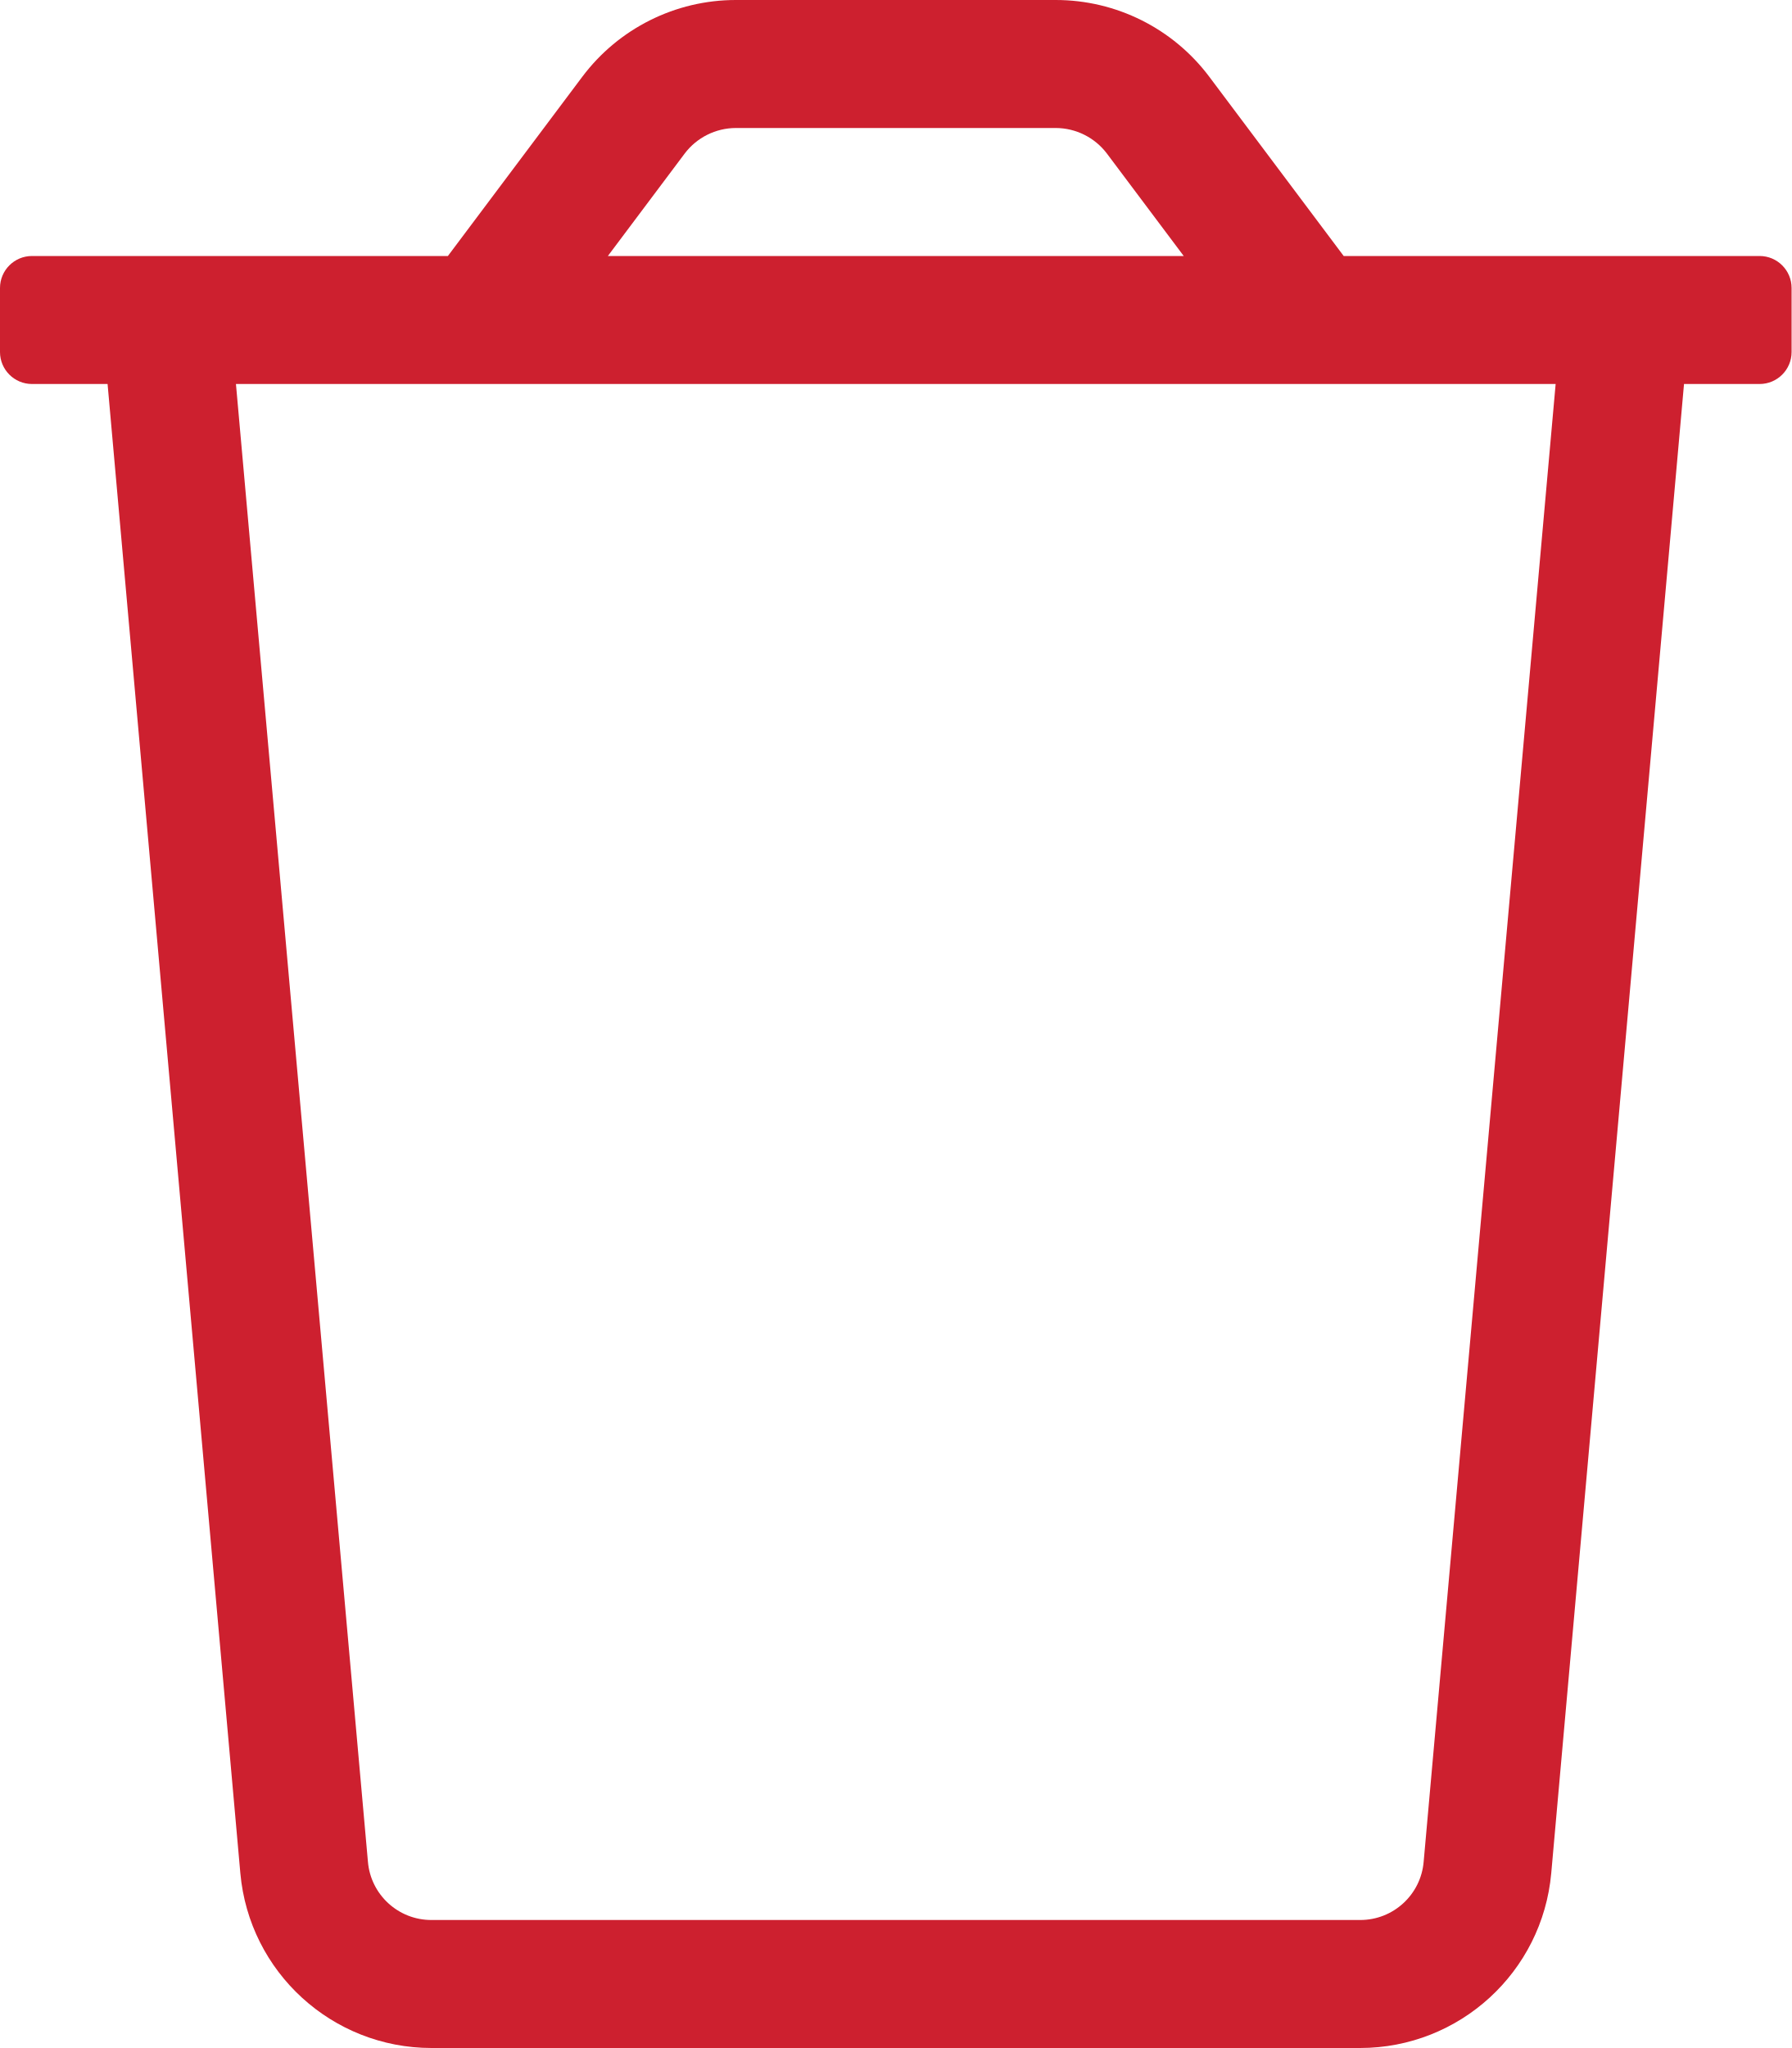
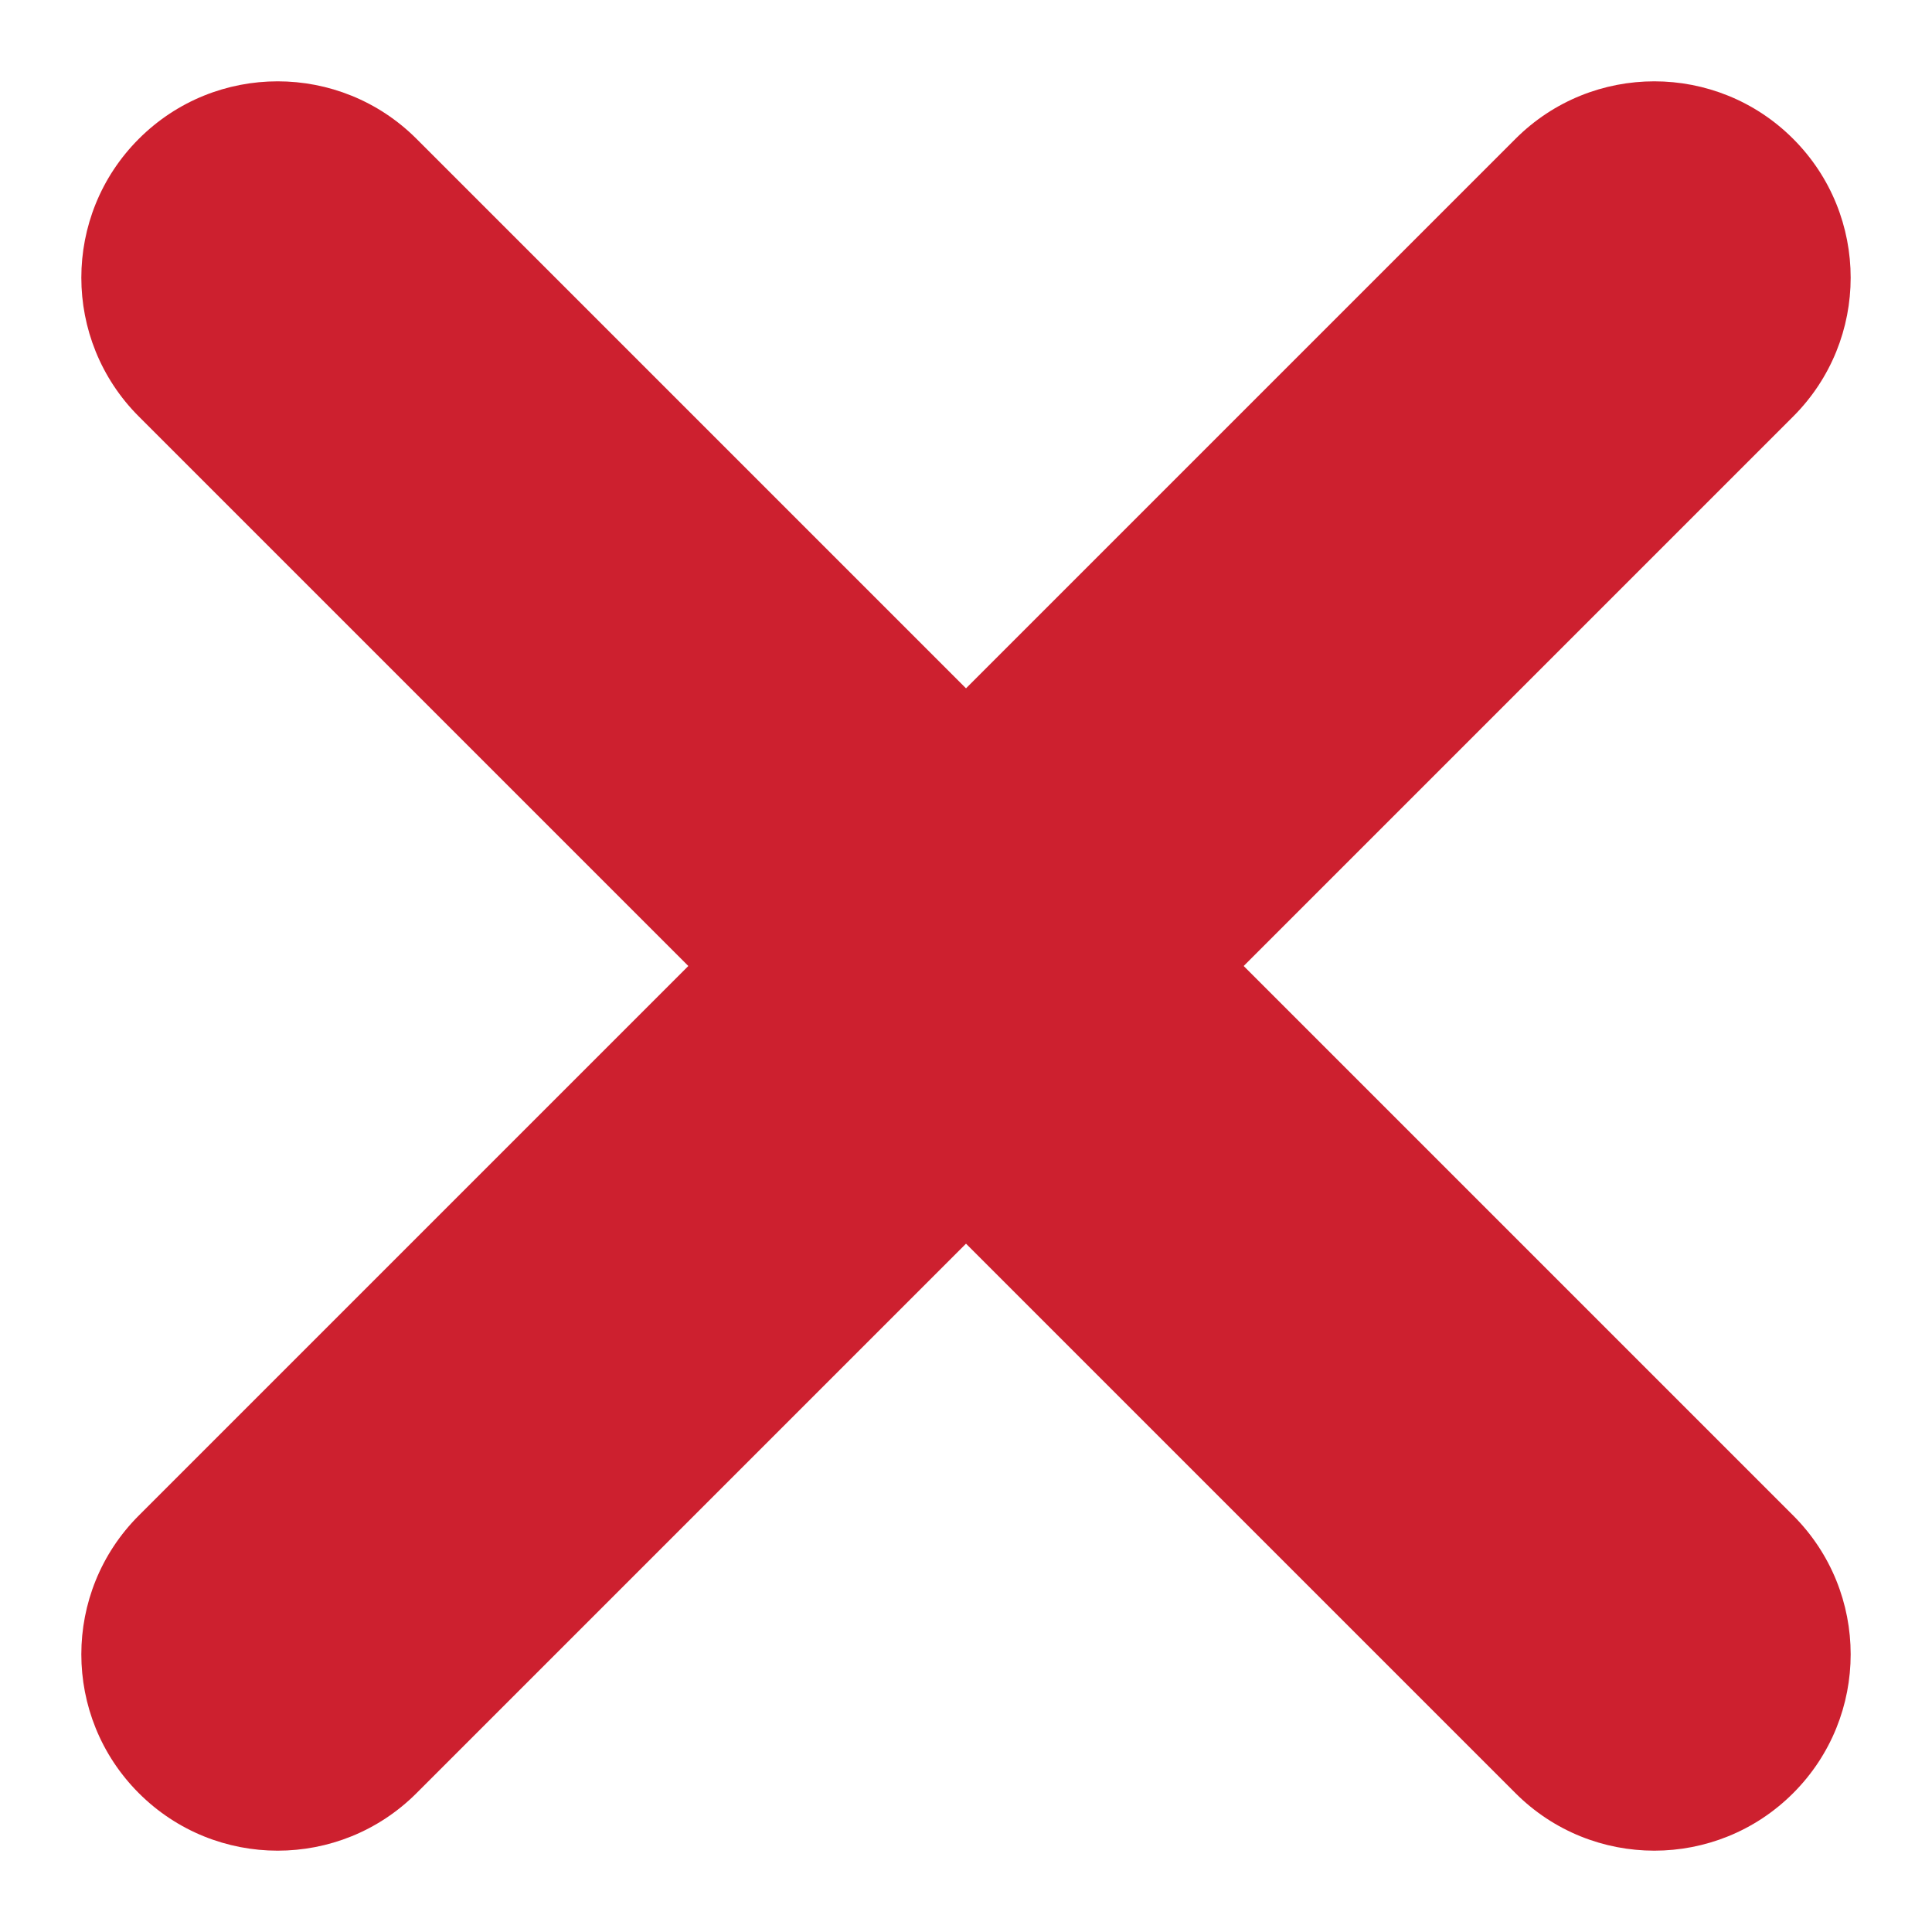
- <svg xmlns="http://www.w3.org/2000/svg" aria-hidden="true" focusable="false" data-prefix="fal" data-icon="trash" role="img" viewBox="0 0 448 512">
-   <path fill="#cd202f" d="M440 64H336l-33.6-44.8A48 48 0 0 0 264 0h-80a48 48 0 0 0-38.4 19.2L112 64H8a8 8 0 0 0-8 8v16a8 8 0 0 0 8 8h18.9l33.2 372.3a48 48 0 0 0 47.8 43.7h232.2a48 48 0 0 0 47.8-43.7L421.1 96H440a8 8 0 0 0 8-8V72a8 8 0 0 0-8-8zM171.2 38.4A16.1 16.1 0 0 1 184 32h80a16.1 16.1 0 0 1 12.8 6.4L296 64H152zm184.8 427a15.91 15.91 0 0 1-15.9 14.6H107.9A15.91 15.91 0 0 1 92 465.4L59 96h330z" class="" />
+ <svg xmlns="http://www.w3.org/2000/svg" width="349.311" height="349.311" viewBox="0 0 349.311 349.311">
+   <g id="Group_1" data-name="Group 1" transform="translate(-592.322 -405.367)">
+     <rect id="Rectangle_1" data-name="Rectangle 1" width="71" height="423" rx="35.5" transform="translate(891.428 405.367) rotate(45)" fill="#cd202f" />
+     <rect id="Rectangle_2" data-name="Rectangle 2" width="71" height="423" rx="35.5" transform="translate(941.633 704.473) rotate(135)" fill="#cd202f" />
+   </g>
</svg>
